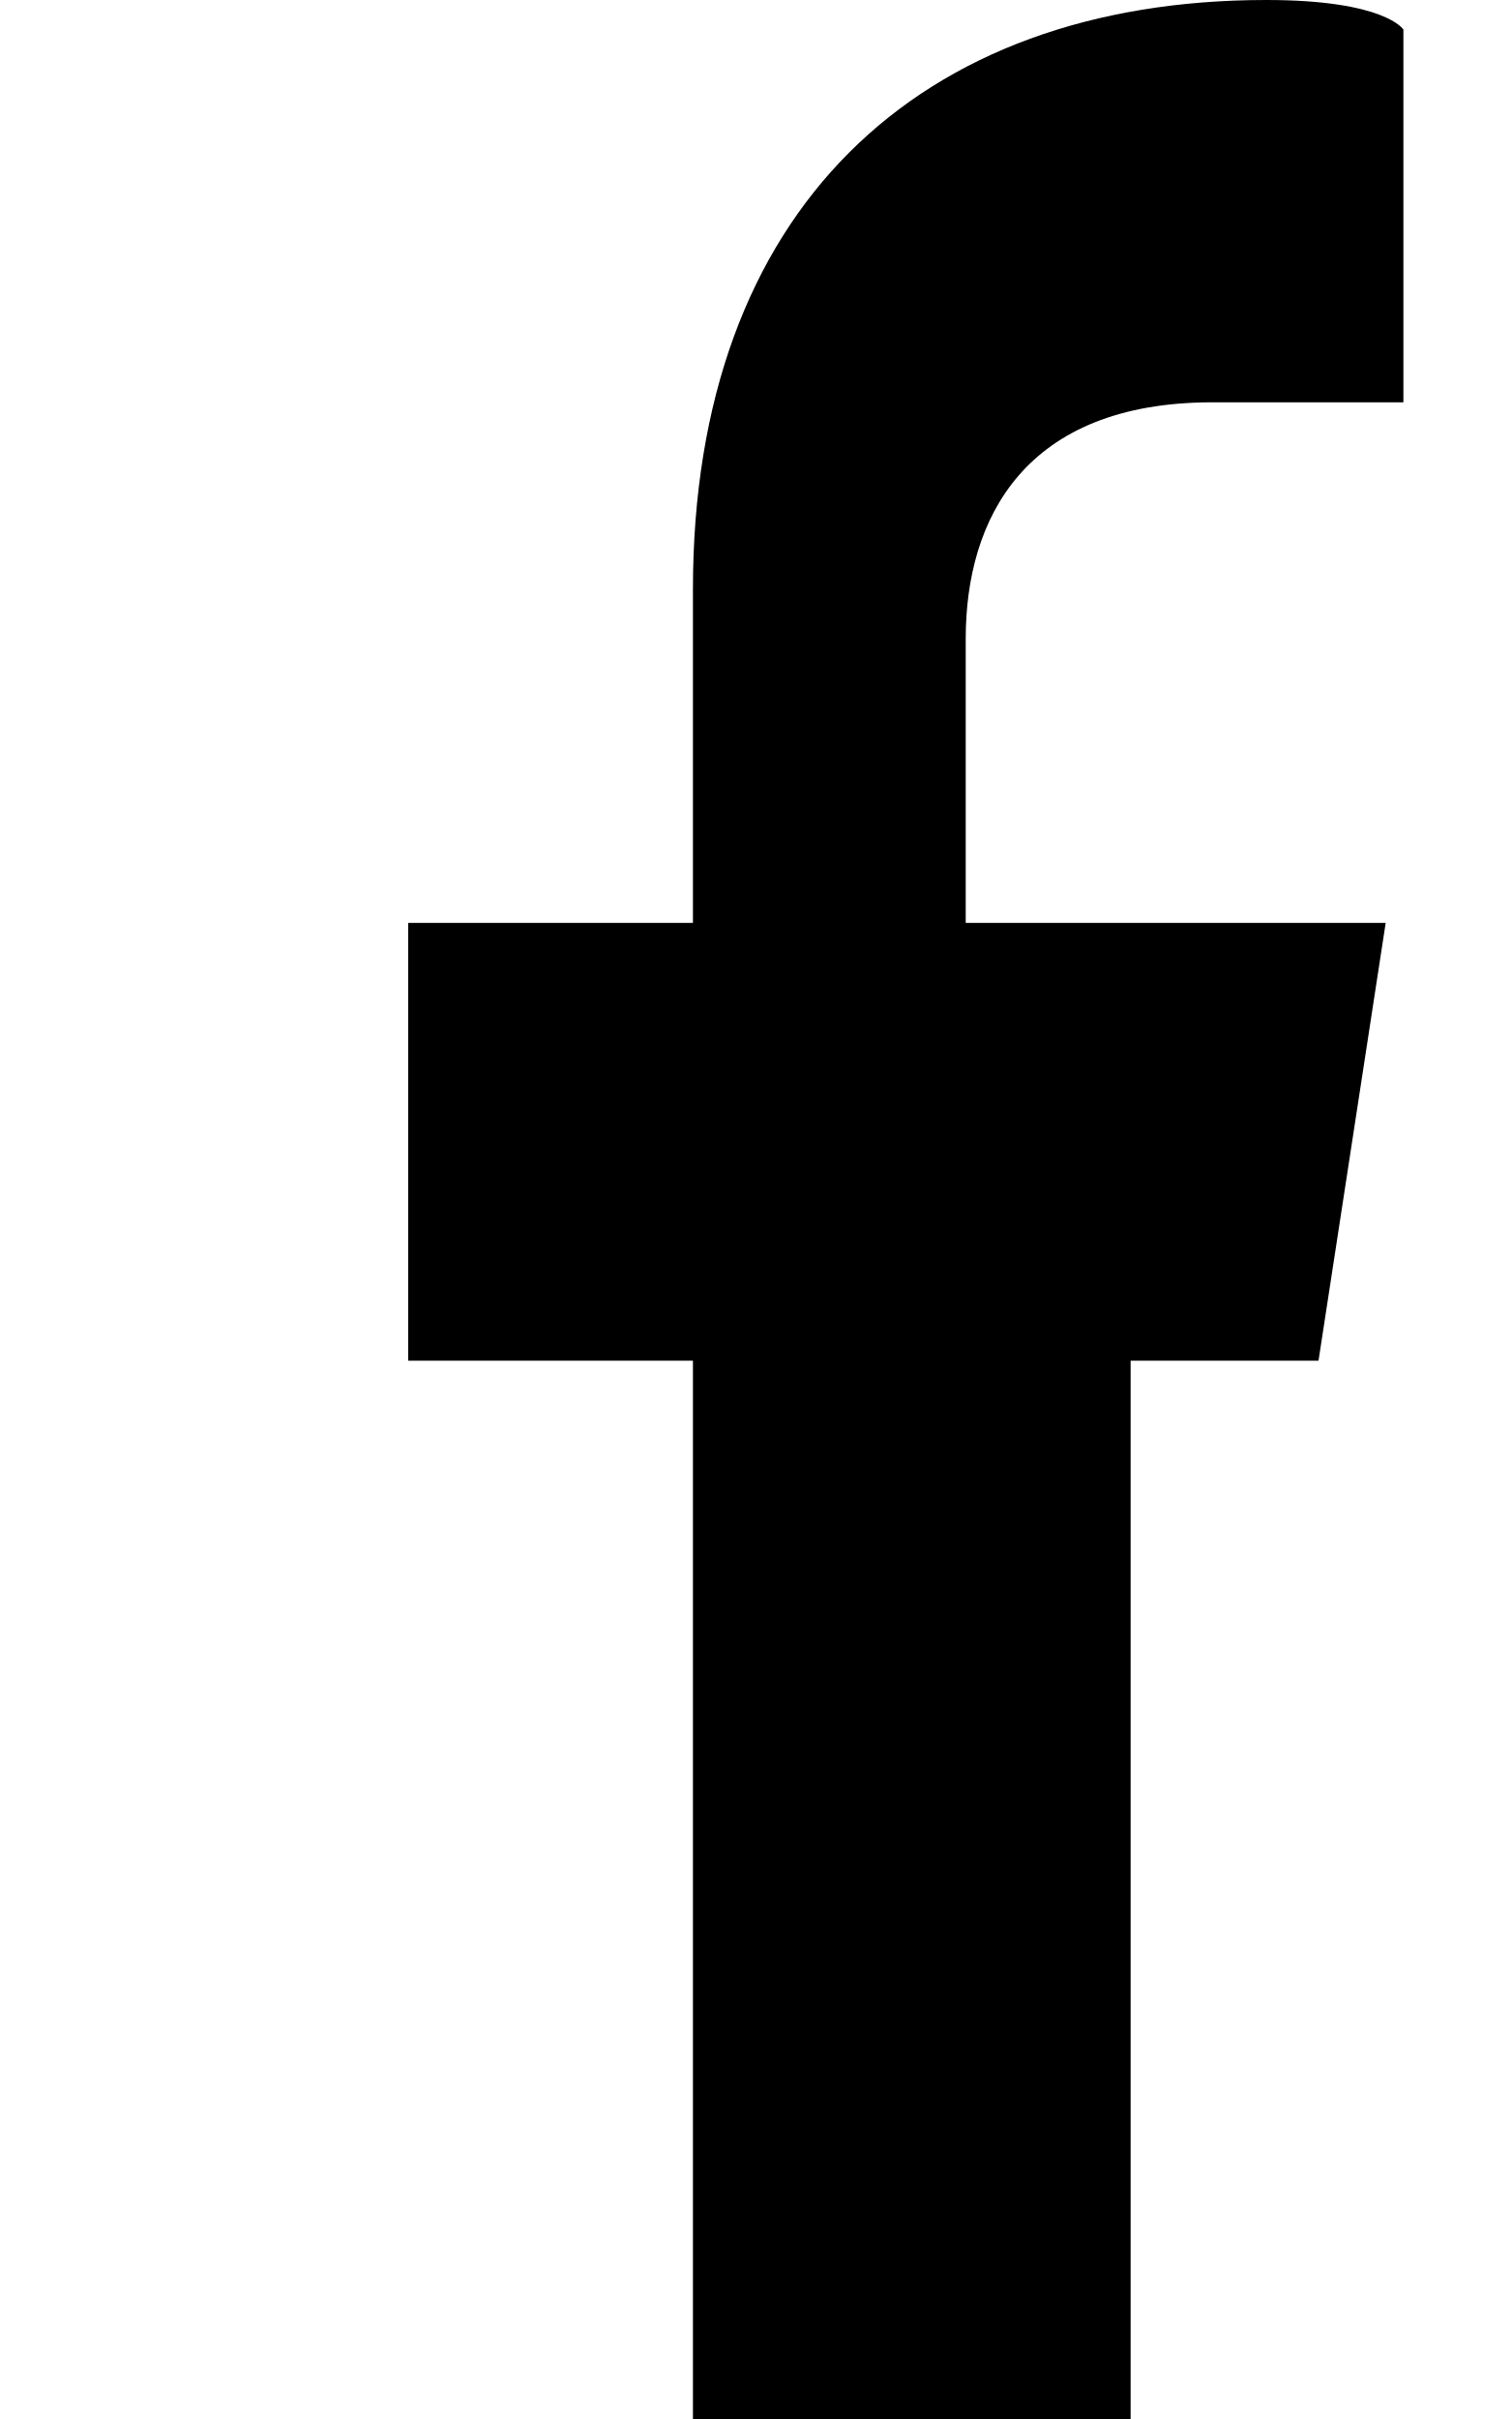
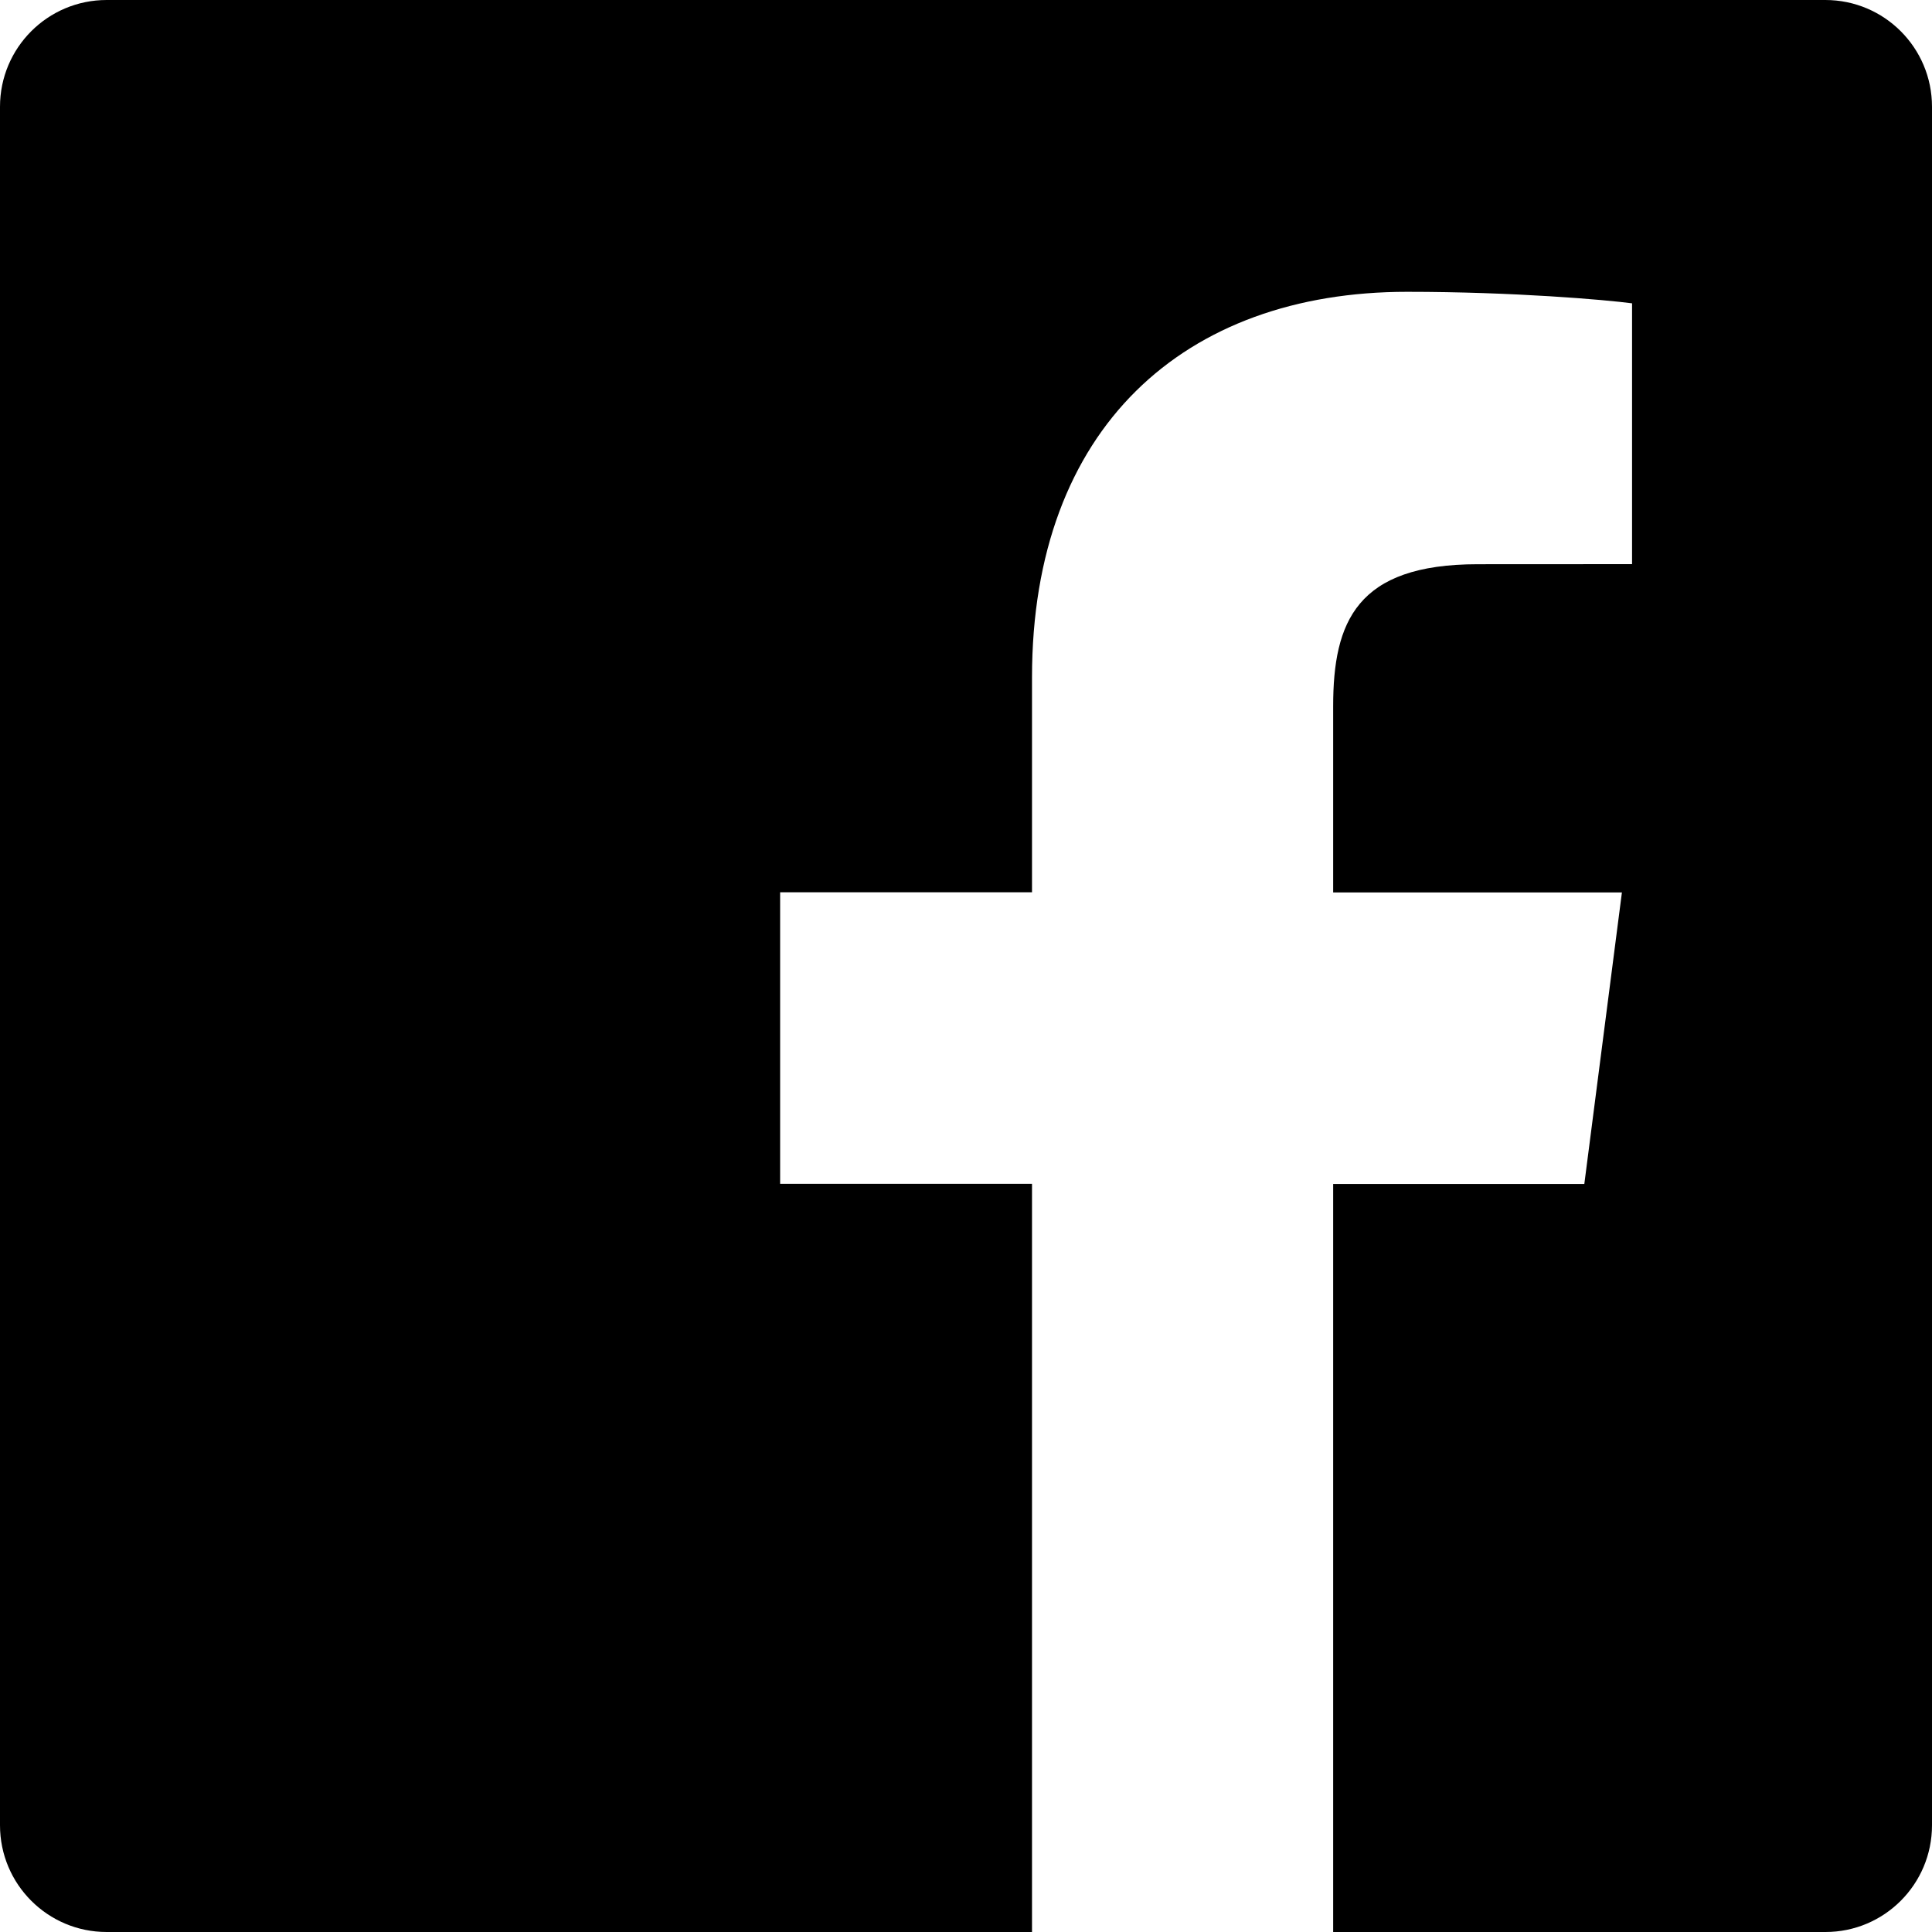
- <svg xmlns="http://www.w3.org/2000/svg" viewBox="0 0 320 512">
-   <path d="M279.14 288l14.22-92.66h-88.91v-60.13c0-25.35    12.42-50.06 52.24-50.06h40.42V6.26S293.32 0 268.09    0c-73.51 0-121.39 44.38-121.39 124.72v70.62H86.41V288h60.29v224h92.66V288z" fill="currentColor" />
+ <svg xmlns="http://www.w3.org/2000/svg" viewBox="0 0 24 24">
+   <path d="M22.675 0H1.325C.593 0 0 .593 0    1.326v21.348C0 23.407.593 24 1.325    24h11.495v-9.294H9.691v-3.622h3.129V8.413c0-3.1    1.893-4.788 4.659-4.788 1.325 0 2.463.099    2.795.143v3.24l-1.918.001c-1.504 0-1.795.715-1.795    1.764v2.313h3.587l-.467 3.622h-3.12V24h6.116C23.407    24 24 23.407 24 22.674V1.326C24    .593 23.407 0 22.675 0z" fill="currentColor" />
</svg>
